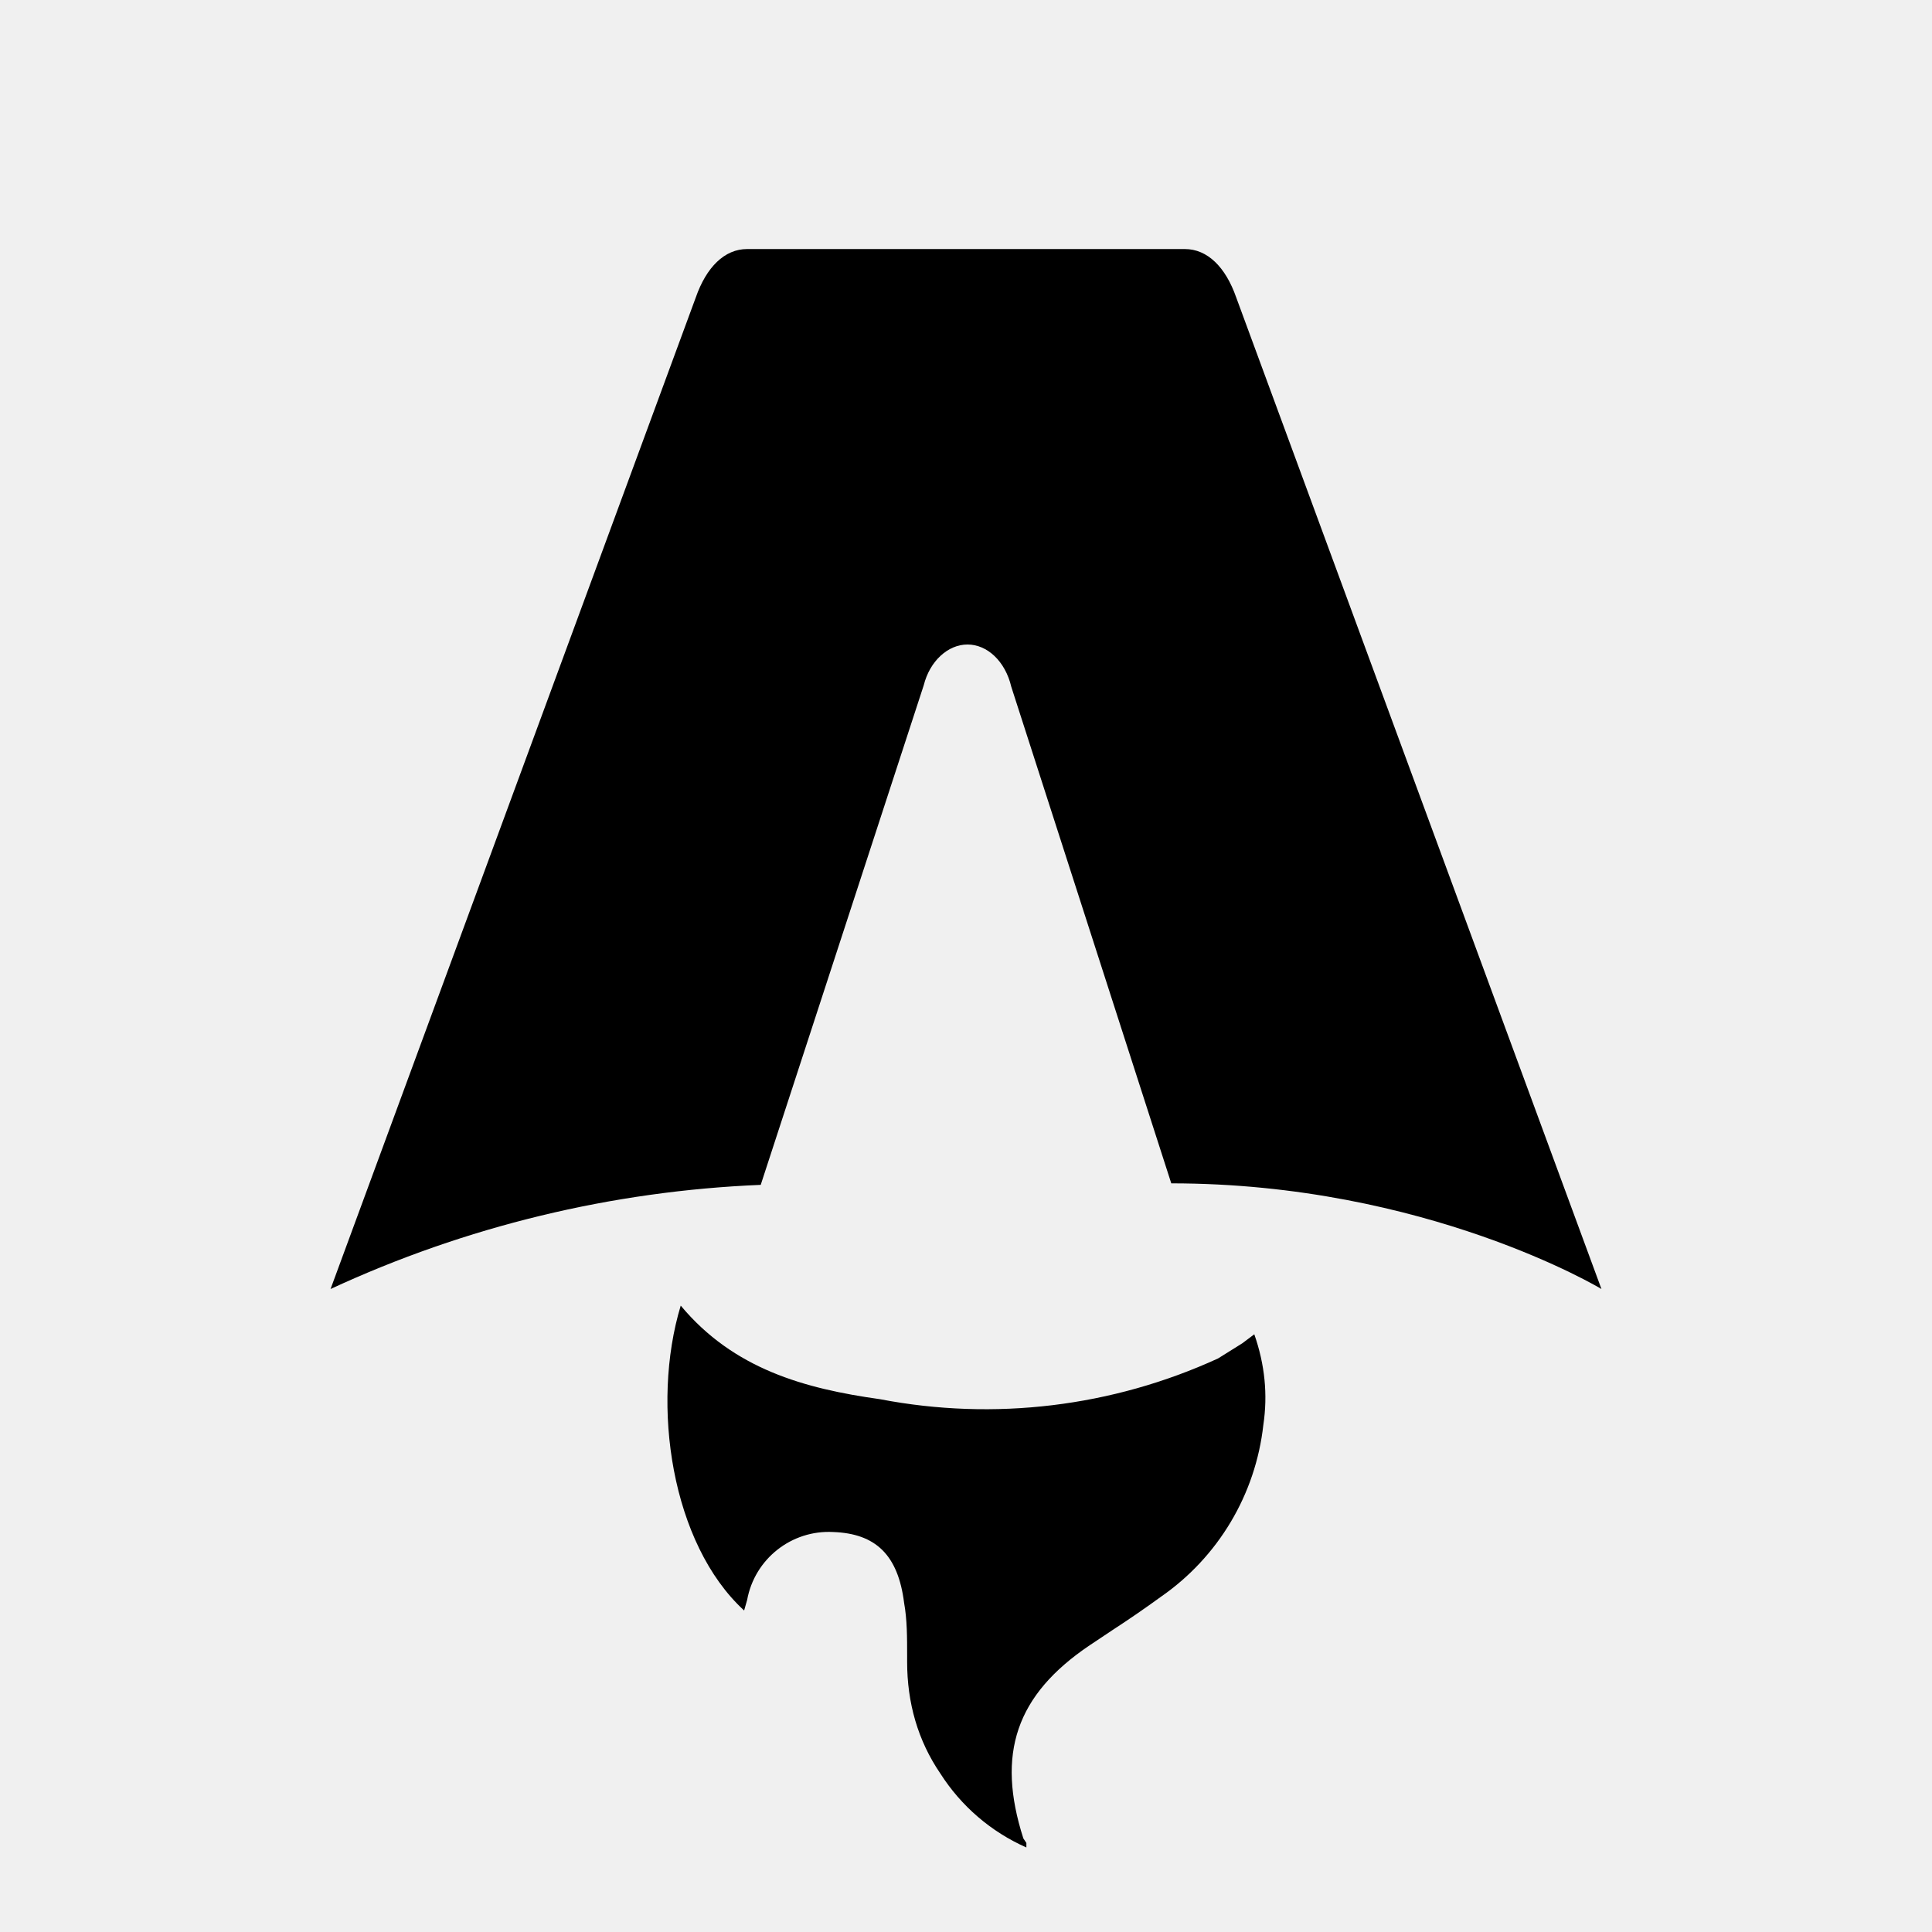
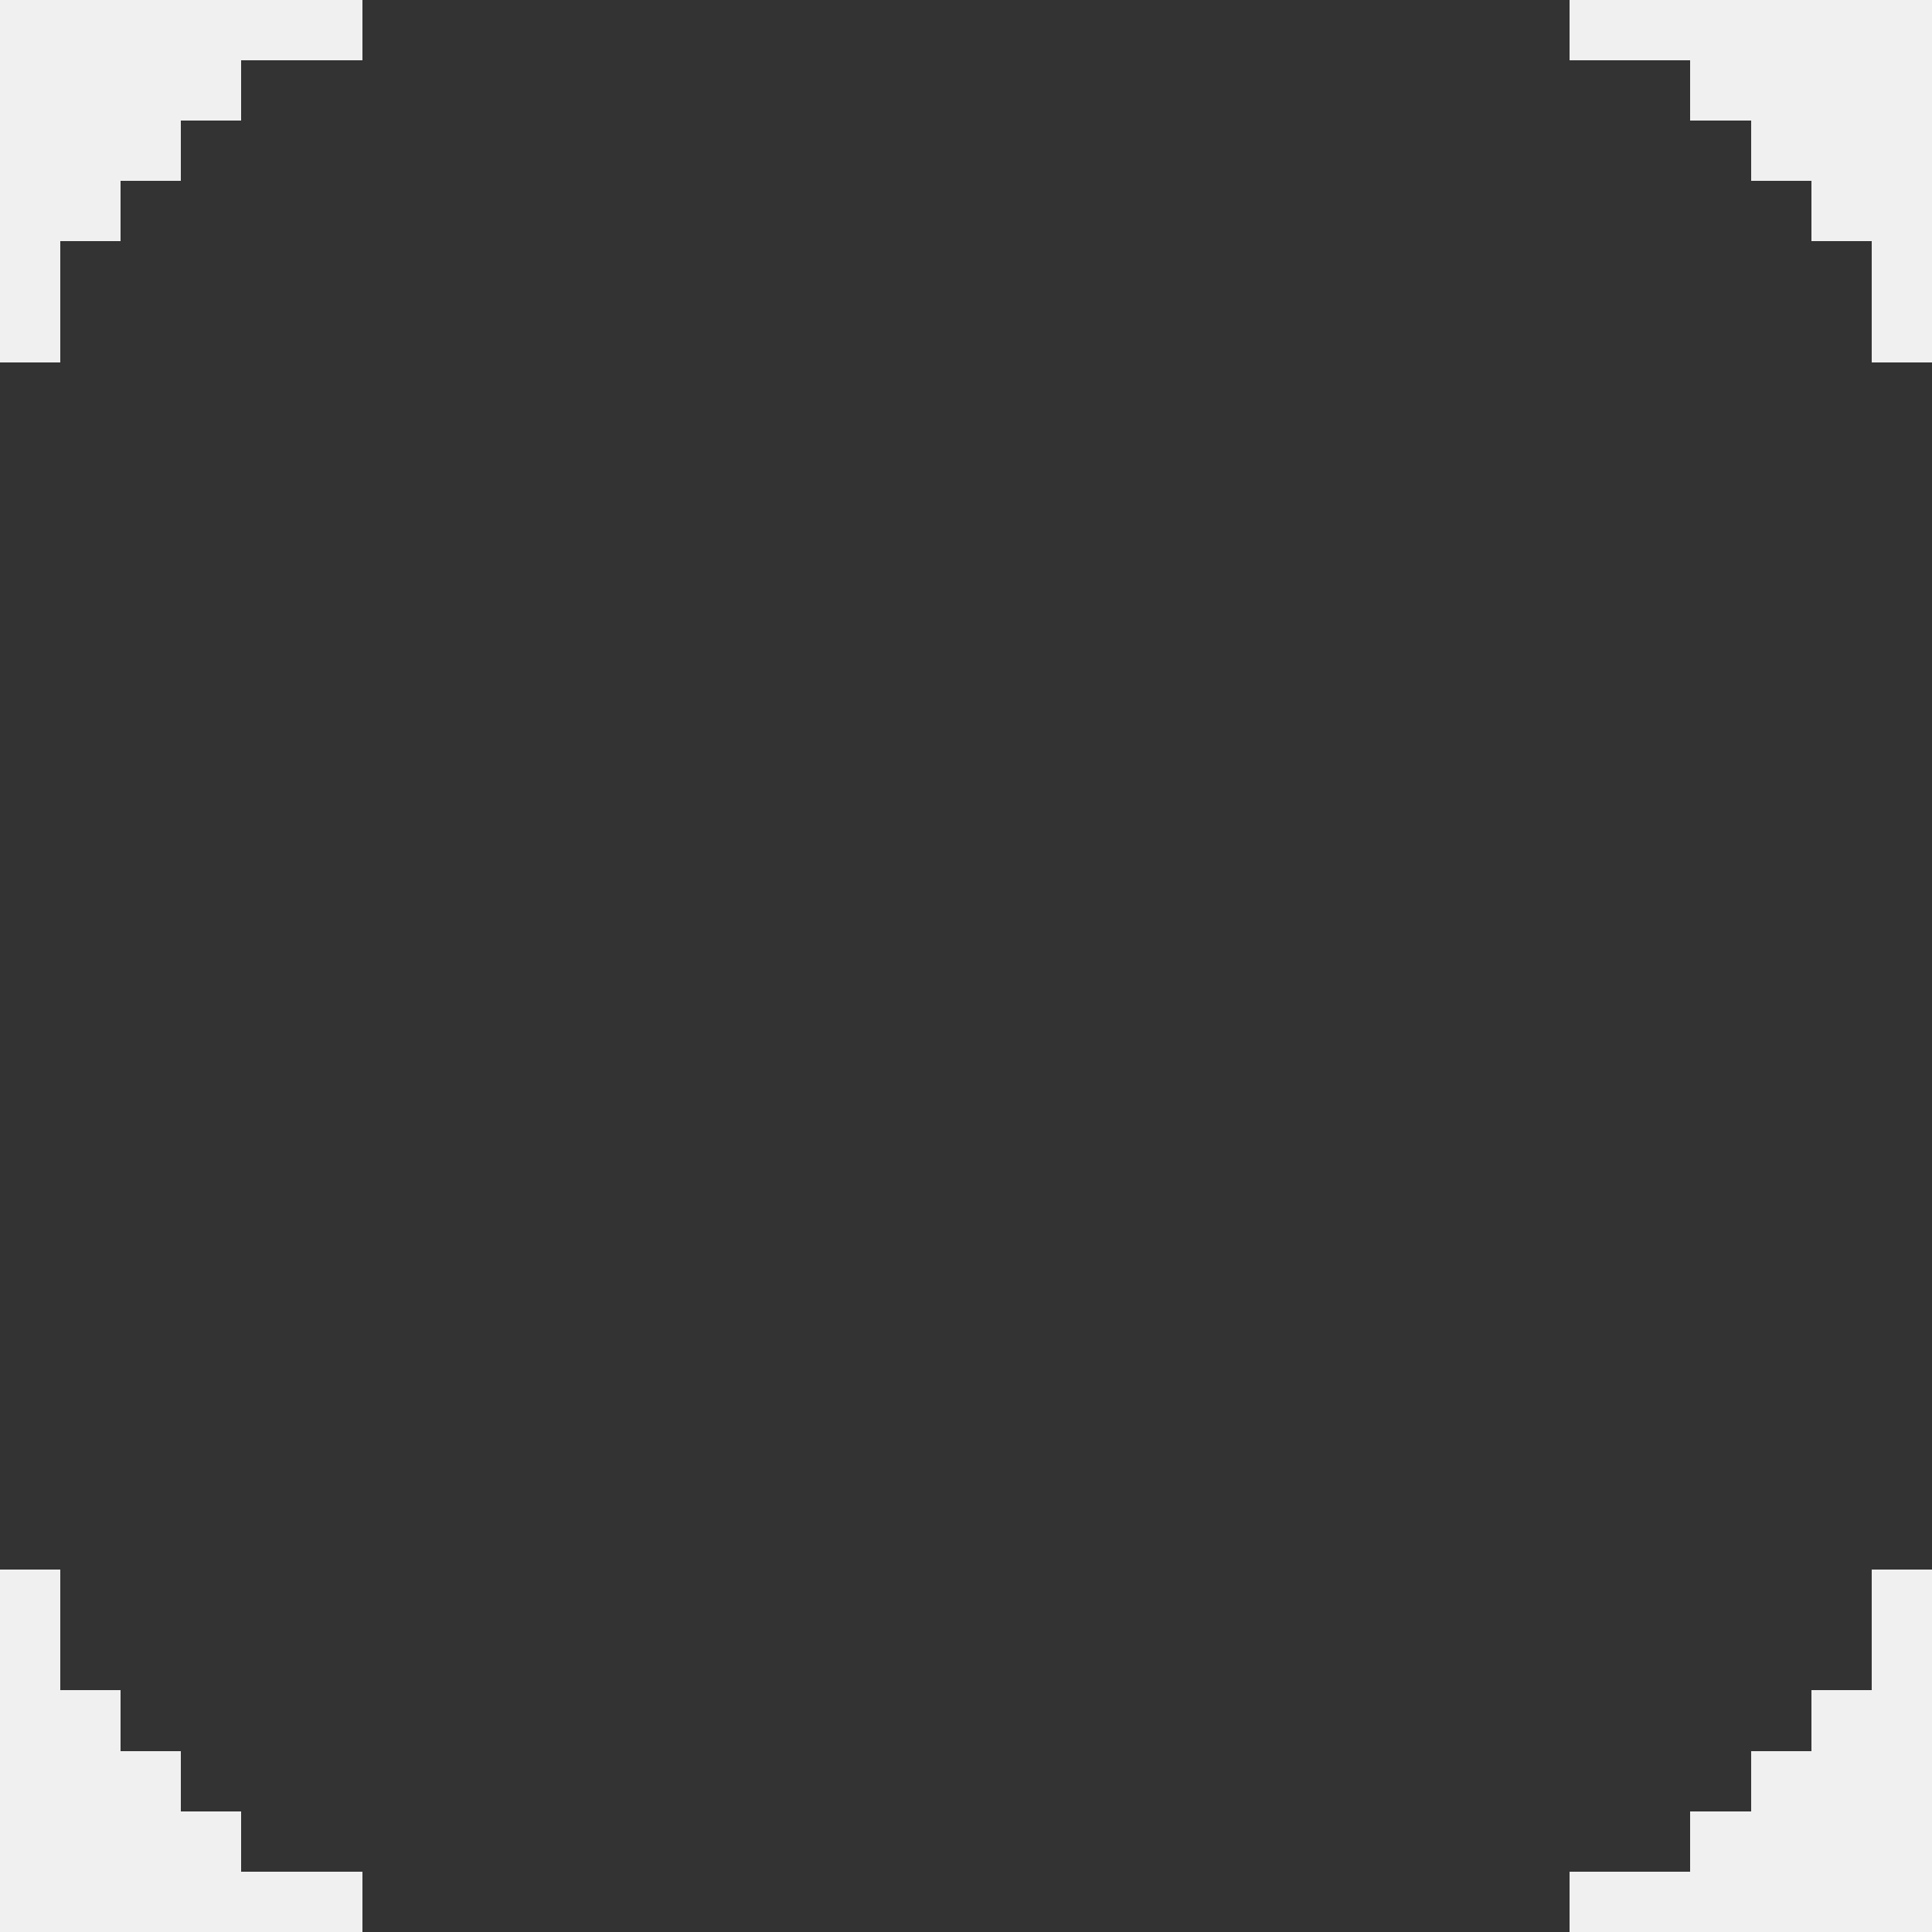
- <svg xmlns="http://www.w3.org/2000/svg" fill="none" viewBox="0 0 128 128">
-   <path d="M50.4 78.5a75.1 75.1 0 0 0-28.5 6.9l24.2-65.7c.7-2 1.9-3.2 3.4-3.2h29c1.5 0 2.7 1.2 3.4 3.2l24.2 65.7s-11.6-7-28.5-7L67 45.5c-.4-1.7-1.6-2.8-2.9-2.8-1.3 0-2.5 1.1-2.9 2.7L50.4 78.5Zm-1.1 28.2Zm-4.2-20.2c-2 6.6-.6 15.8 4.2 20.2a17.5 17.5 0 0 1 .2-.7 5.5 5.5 0 0 1 5.7-4.5c2.8.1 4.3 1.5 4.7 4.7.2 1.1.2 2.3.2 3.5v.4c0 2.7.7 5.2 2.2 7.4a13 13 0 0 0 5.7 4.9v-.3l-.2-.3c-1.8-5.6-.5-9.5 4.4-12.8l1.5-1a73 73 0 0 0 3.2-2.2 16 16 0 0 0 6.8-11.4c.3-2 .1-4-.6-6l-.8.6-1.6 1a37 37 0 0 1-22.4 2.7c-5-.7-9.7-2-13.2-6.2Z" />
-   <style>
-         path { fill: #000; }
-         @media (prefers-color-scheme: dark) {
-             path { fill: #FFF; }
-         }
-     </style>
+ <svg xmlns="http://www.w3.org/2000/svg" version="1.1" width="32" height="32" shape-rendering="crispEdges">
+   <rect x="6" y="0" width="20" height="32" fill="#333333" />
+   <rect x="4" y="1" width="2" height="30" fill="#333333" />
+   <rect x="26" y="1" width="2" height="30" fill="#333333" />
+   <rect x="3" y="2" width="1" height="28" fill="#333333" />
+   <rect x="28" y="2" width="1" height="28" fill="#333333" />
+   <rect x="2" y="3" width="1" height="26" fill="#333333" />
+   <rect x="29" y="3" width="1" height="26" fill="#333333" />
+   <rect x="1" y="4" width="1" height="24" fill="#333333" />
+   <rect x="30" y="4" width="1" height="24" fill="#333333" />
+   <rect x="0" y="6" width="1" height="20" fill="#333333" />
+   <rect x="31" y="6" width="1" height="20" fill="#333333" />
</svg>
